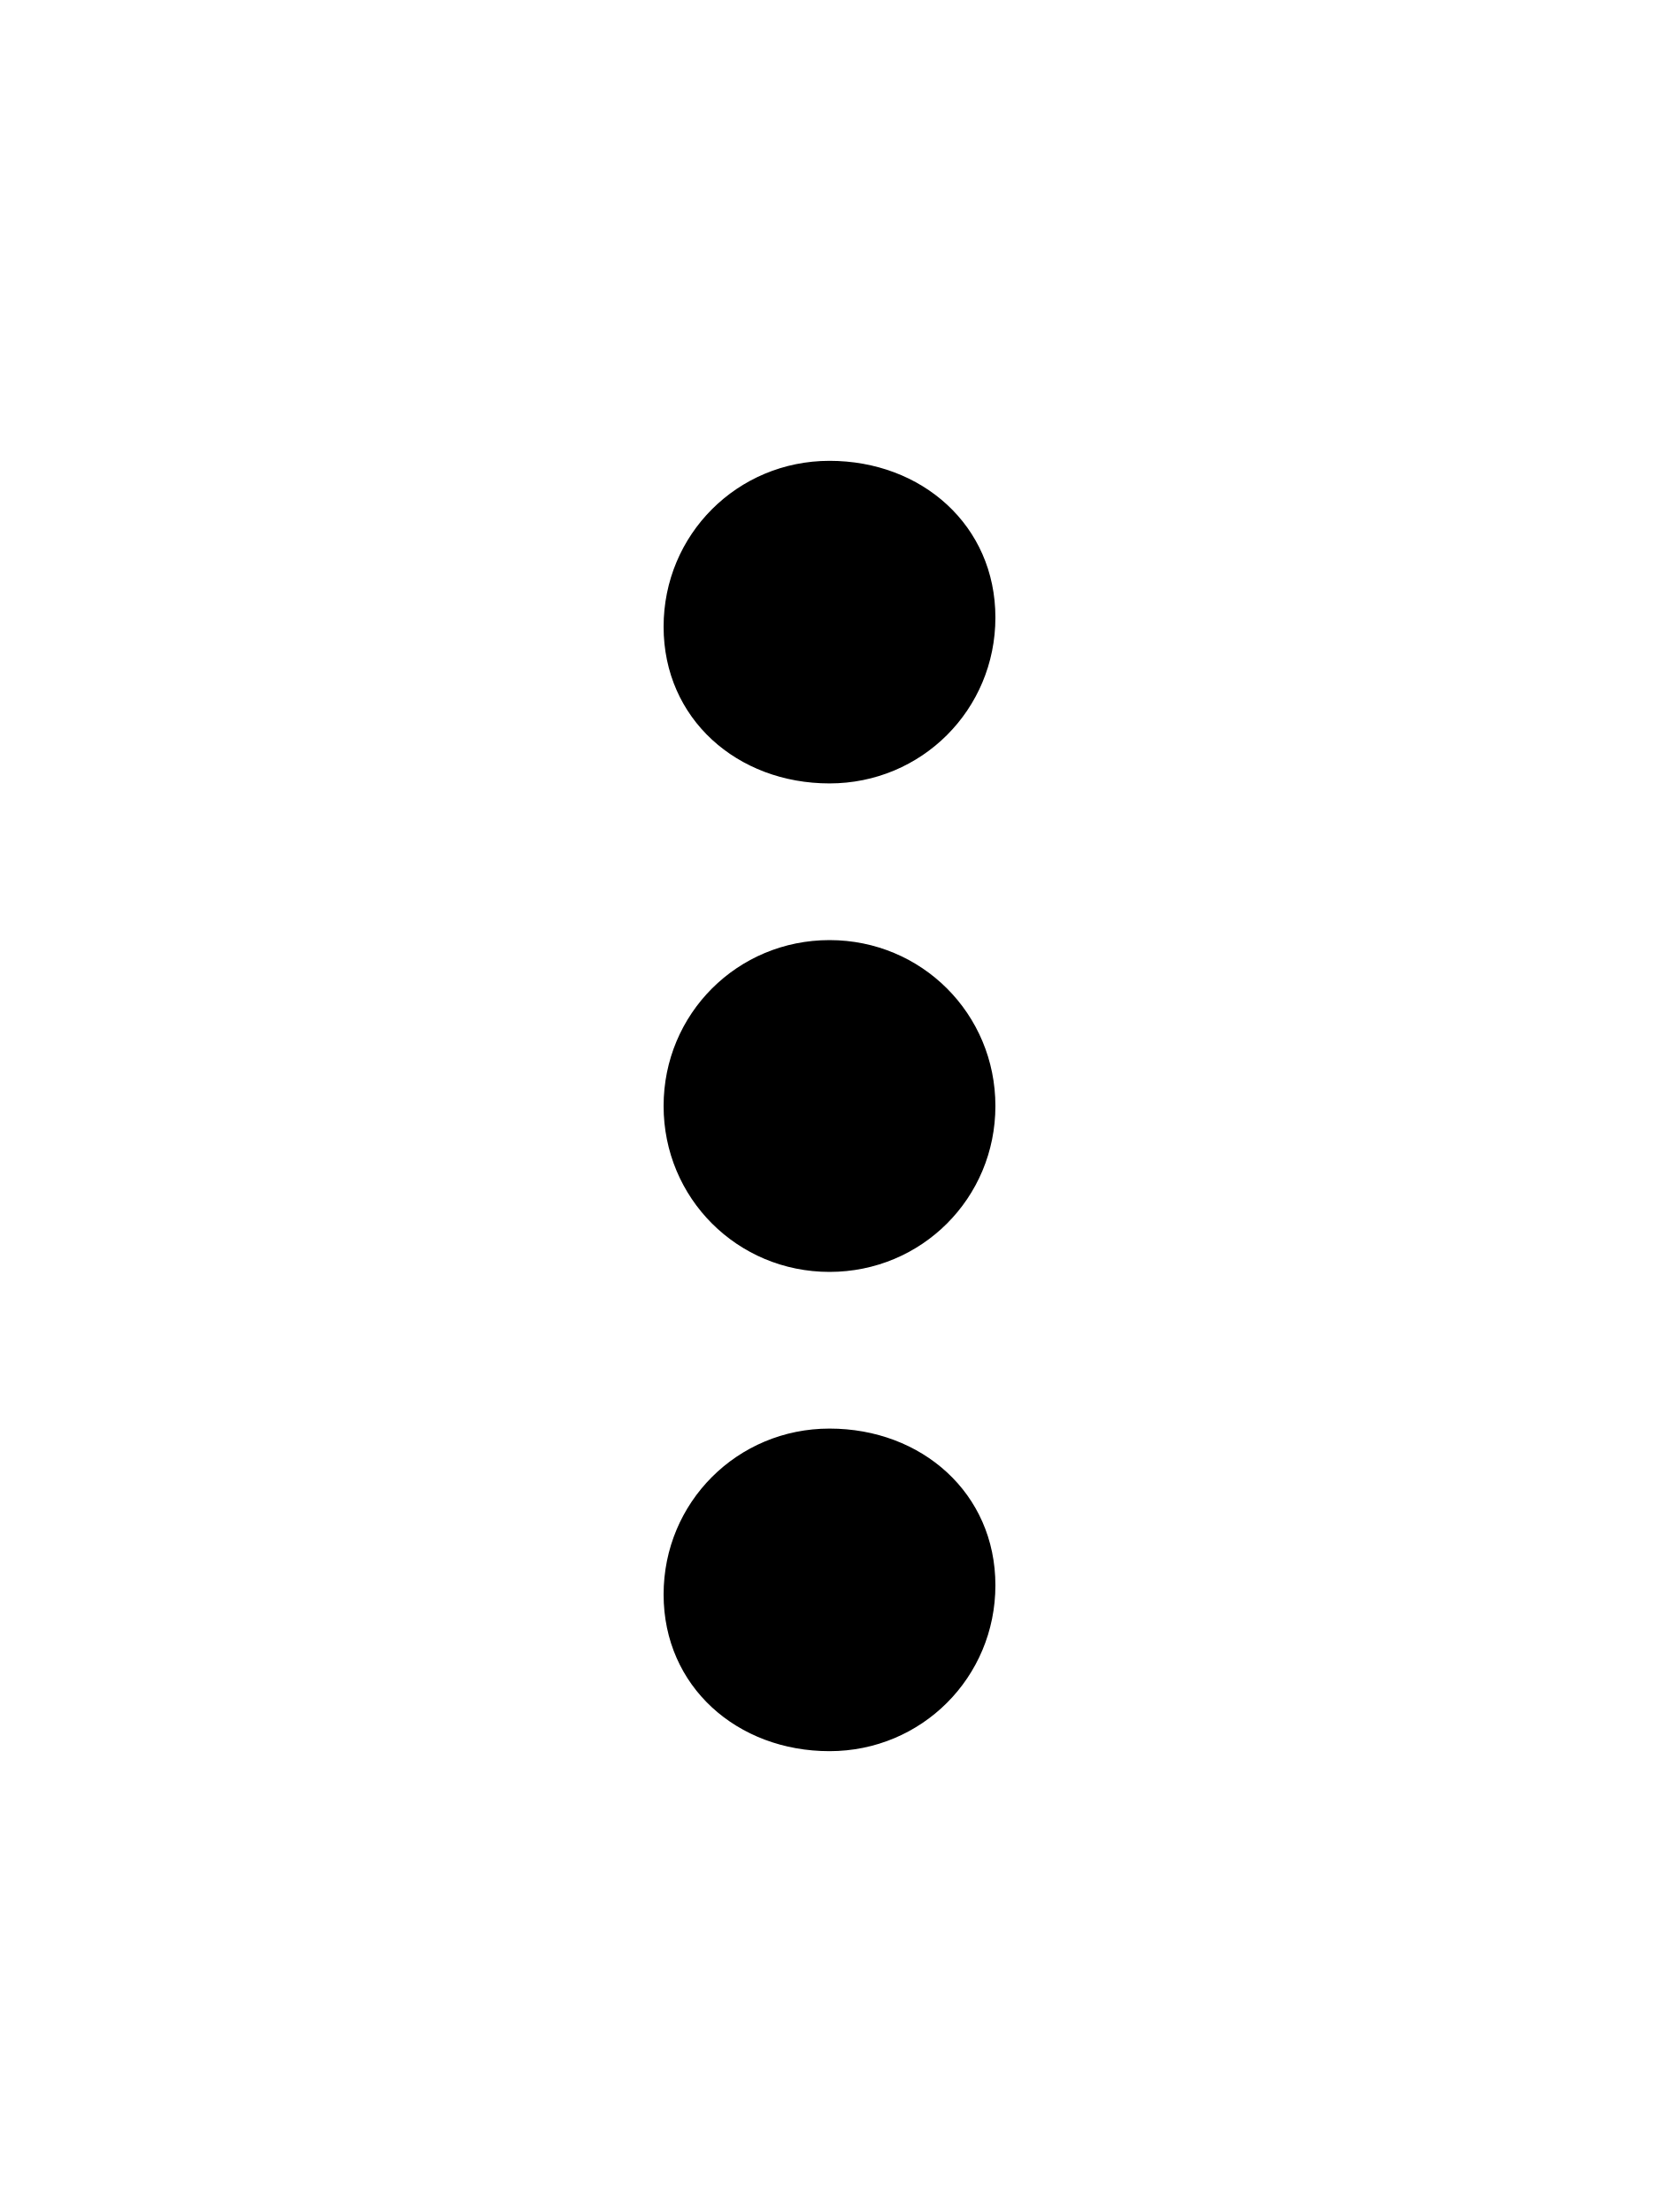
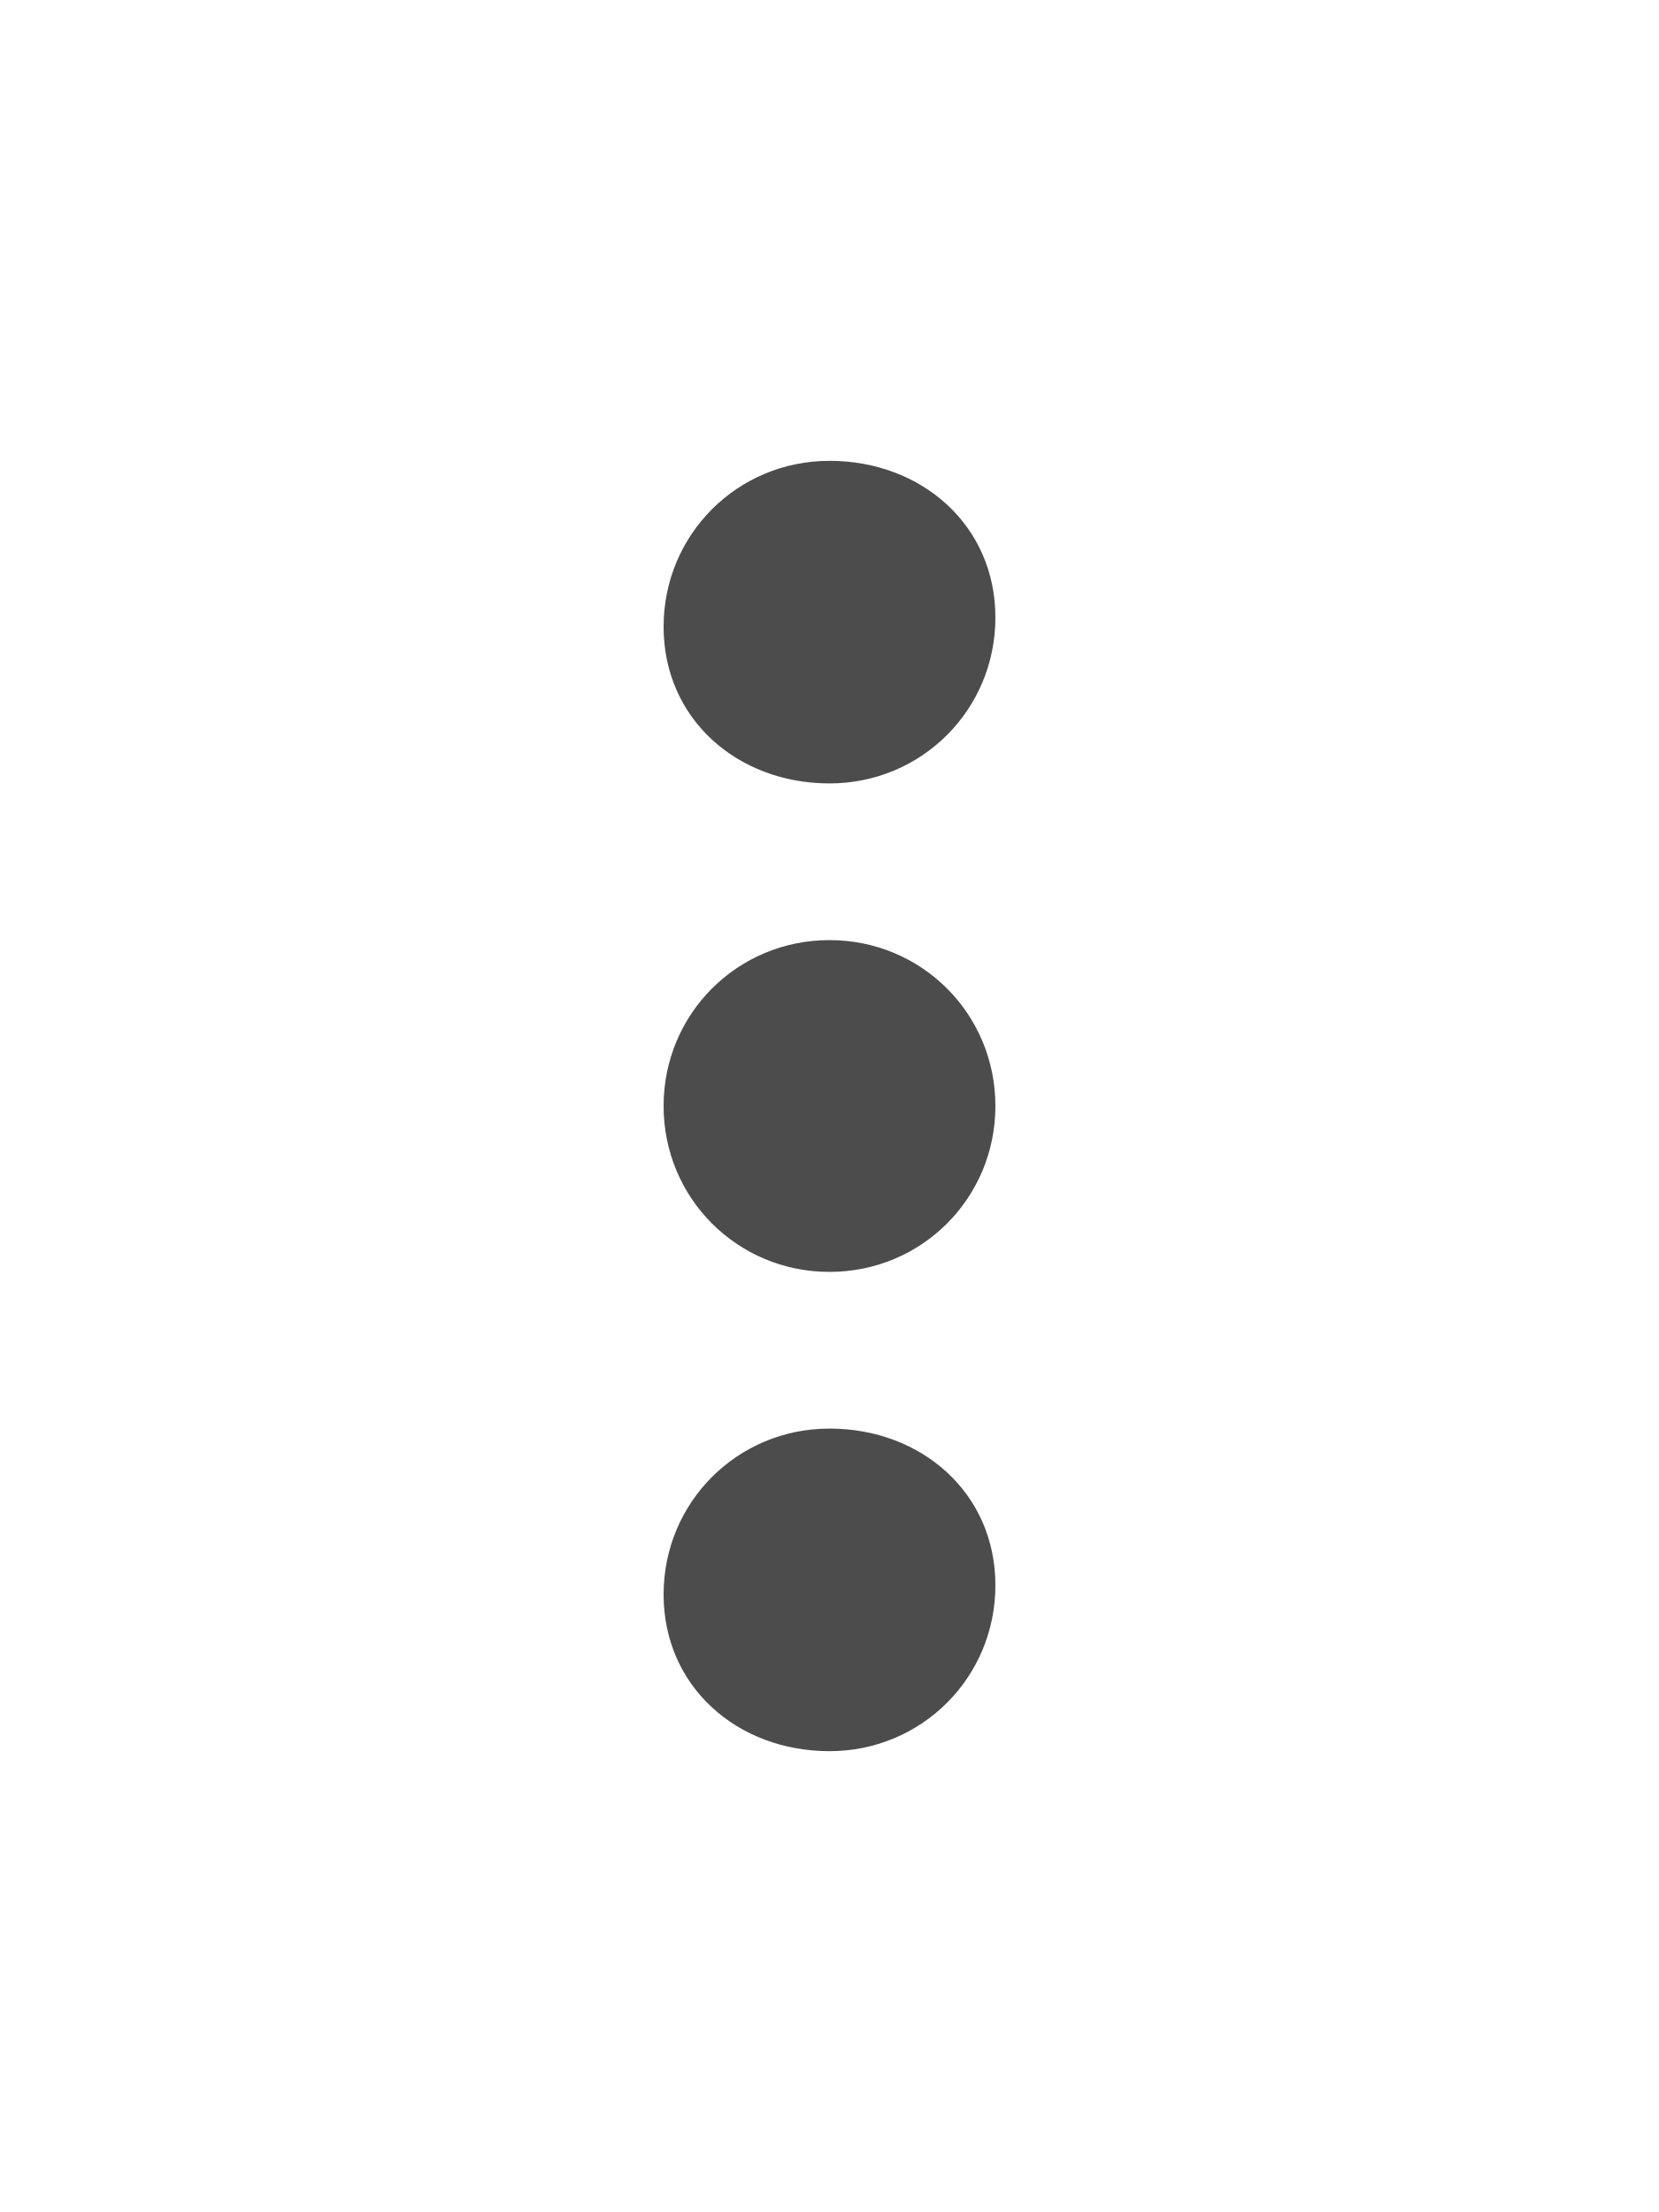
- <svg xmlns="http://www.w3.org/2000/svg" width="18" height="24" id="Layer_1" xml:space="preserve" version="1.1" y="0px" x="0px" viewBox="0 0 18 18" enable-background="new 0 0 18 18">
+ <svg xmlns="http://www.w3.org/2000/svg" opacity="0.7" width="18" height="24" id="Layer_1" xml:space="preserve" version="1.1" y="0px" x="0px" viewBox="0 0 18 18" enable-background="new 0 0 18 18">
  <path d="m9 5.5c1 0 1.8-0.8 1.8-1.8s-0.8-1.7-1.8-1.7-1.8 0.8-1.8 1.8 0.8 1.7 1.8 1.7zm0 1.7c-1 0-1.8 0.8-1.8 1.8s0.8 1.8 1.8 1.8 1.8-0.8 1.8-1.8-0.8-1.8-1.8-1.8zm0 5.3c-1 0-1.8 0.8-1.8 1.8s0.8 1.7 1.8 1.7 1.8-0.8 1.8-1.8-0.8-1.7-1.8-1.7z" />
</svg>
